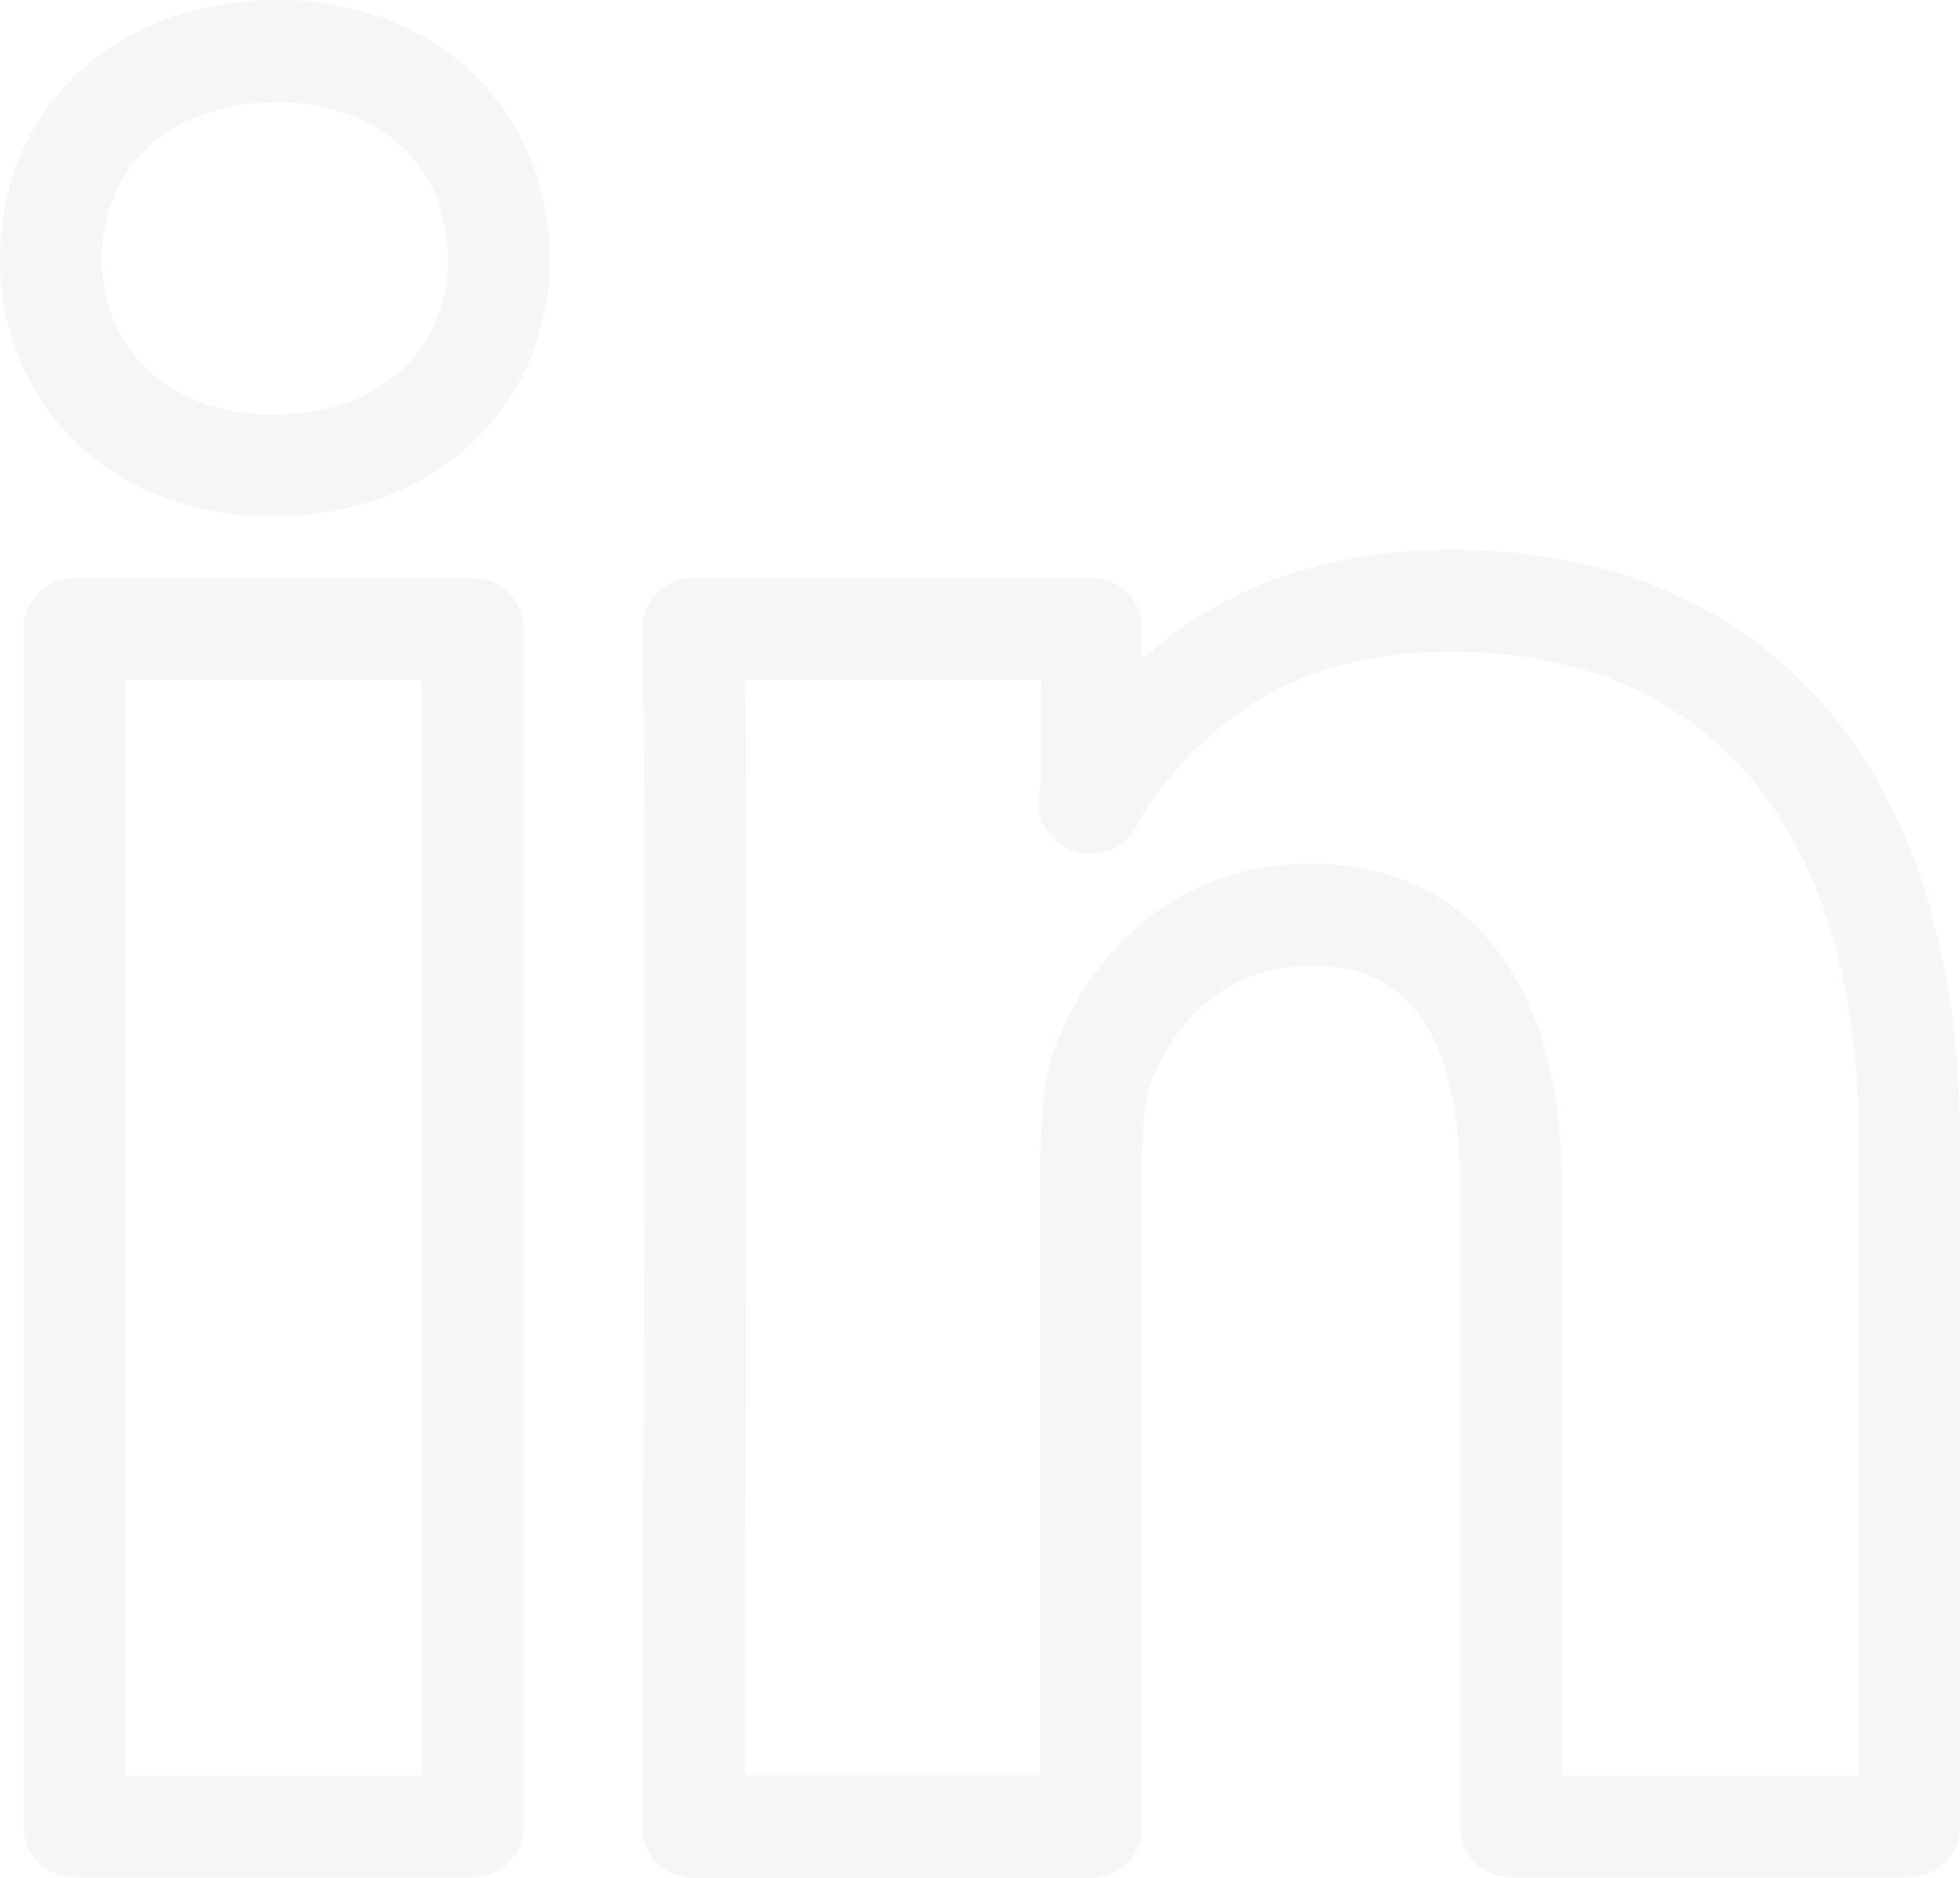
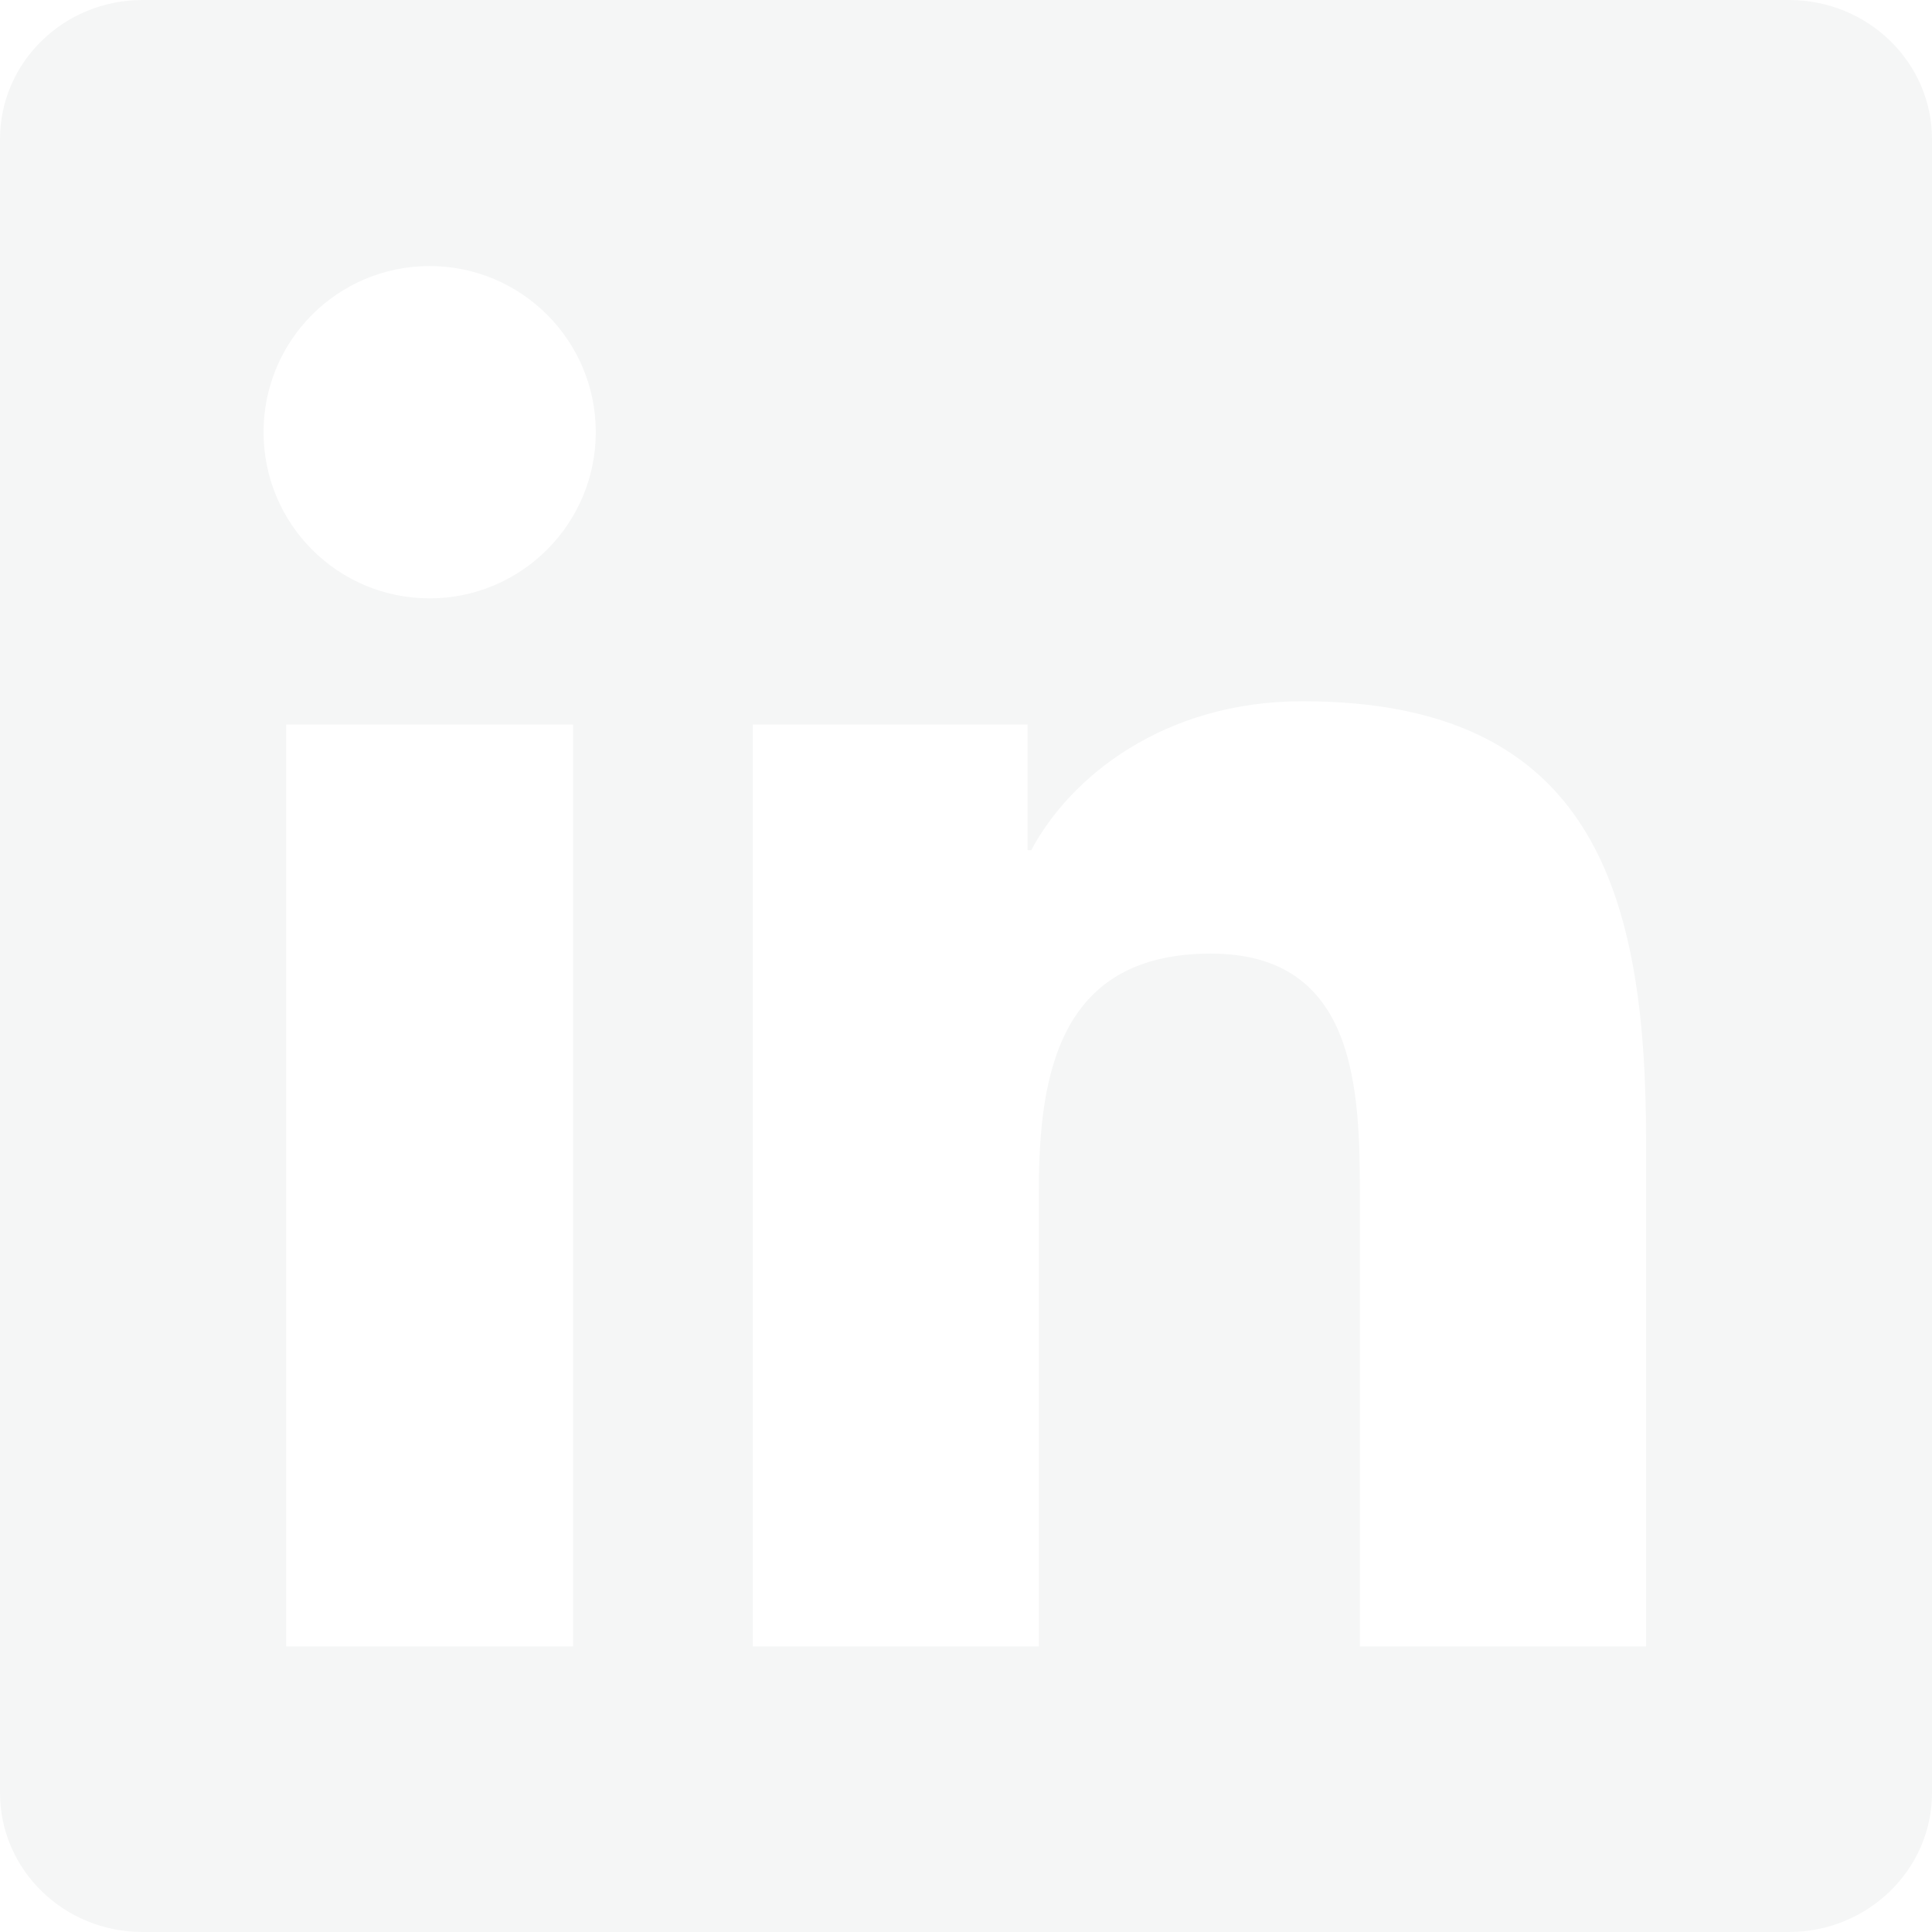
- <svg xmlns="http://www.w3.org/2000/svg" preserveAspectRatio="none" overflow="visible" style="display: block;" width="16.006" height="15.339" viewBox="0 0 16.006 15.339" fill="none">
-   <path id="Vector" d="M15.591 15.335H12.34C12.11 15.335 11.924 15.15 11.924 14.92V9.685C11.924 7.89 10.998 7.89 10.693 7.89C9.871 7.89 9.521 8.539 9.408 8.819C9.354 8.945 9.329 9.159 9.329 9.458V14.923C9.329 15.153 9.143 15.339 8.913 15.339H5.66C5.55 15.339 5.443 15.295 5.364 15.216C5.285 15.137 5.241 15.03 5.244 14.92C5.244 14.832 5.288 6.054 5.244 5.156C5.238 5.043 5.279 4.932 5.357 4.85C5.436 4.769 5.543 4.721 5.66 4.721H8.913C9.143 4.721 9.329 4.907 9.329 5.137V5.383C9.877 4.895 10.668 4.491 11.846 4.491C14.45 4.491 16.006 6.293 16.006 9.31V14.92C16.006 15.15 15.82 15.335 15.591 15.335ZM12.756 14.504L15.178 14.504V9.31C15.178 6.775 13.965 5.323 11.849 5.323C10.435 5.323 9.748 6.028 9.317 6.674C9.266 6.844 9.106 6.97 8.917 6.97H8.895C8.743 6.97 8.605 6.888 8.532 6.756C8.476 6.652 8.463 6.532 8.501 6.422V5.55H6.085C6.107 7.285 6.085 12.901 6.079 14.501H8.498V9.455C8.498 9.036 8.542 8.734 8.636 8.504C9.002 7.6 9.77 7.055 10.69 7.055C12 7.055 12.753 8.013 12.753 9.682V14.504H12.756L12.756 14.504ZM3.861 15.335H0.608C0.378 15.335 0.192 15.15 0.192 14.92V5.137C0.192 4.907 0.378 4.721 0.608 4.721H3.861C4.091 4.721 4.277 4.907 4.277 5.137V14.92C4.277 15.15 4.091 15.335 3.861 15.335V15.335ZM1.024 14.504H3.446V5.553H1.024L1.024 14.504ZM2.236 4.217L2.214 4.217C0.932 4.217 0 3.329 0 2.107C0 0.888 0.948 0 2.258 0C3.546 0 4.466 0.863 4.491 2.098C4.491 3.329 3.543 4.217 2.236 4.217ZM2.258 0.835C1.405 0.835 0.832 1.348 0.832 2.11C0.832 2.86 1.398 3.386 2.214 3.386H2.236C3.087 3.386 3.66 2.872 3.66 2.11C3.644 1.339 3.093 0.835 2.258 0.835Z" fill="#F5F6F6" />
+ <svg xmlns="http://www.w3.org/2000/svg" viewBox="0 0 24 24" fill="#F5F6F6" width="20" height="20">
+   <path d="M20.447 20.452h-3.554v-5.569c0-1.328-.027-3.037-1.852-3.037-1.853 0-2.136 1.445-2.136 2.939v5.667H9.351V9h3.414v1.561h.046c.477-.9 1.637-1.85 3.37-1.85 3.601 0 4.267 2.37 4.267 5.455v6.286zM5.337 7.433c-1.144 0-2.063-.926-2.063-2.065 0-1.138.92-2.063 2.063-2.063 1.14 0 2.064.925 2.064 2.063 0 1.139-.925 2.065-2.064 2.065zm1.782 13.019H3.555V9h3.564v11.452zM22.225 0H1.771C.792 0 0 .774 0 1.729v20.542C0 23.227.792 24 1.771 24h20.451c.979 0 1.778-.773 1.778-1.729V1.73C24 .774 23.205 0 22.222 0h.003z" />
</svg>
